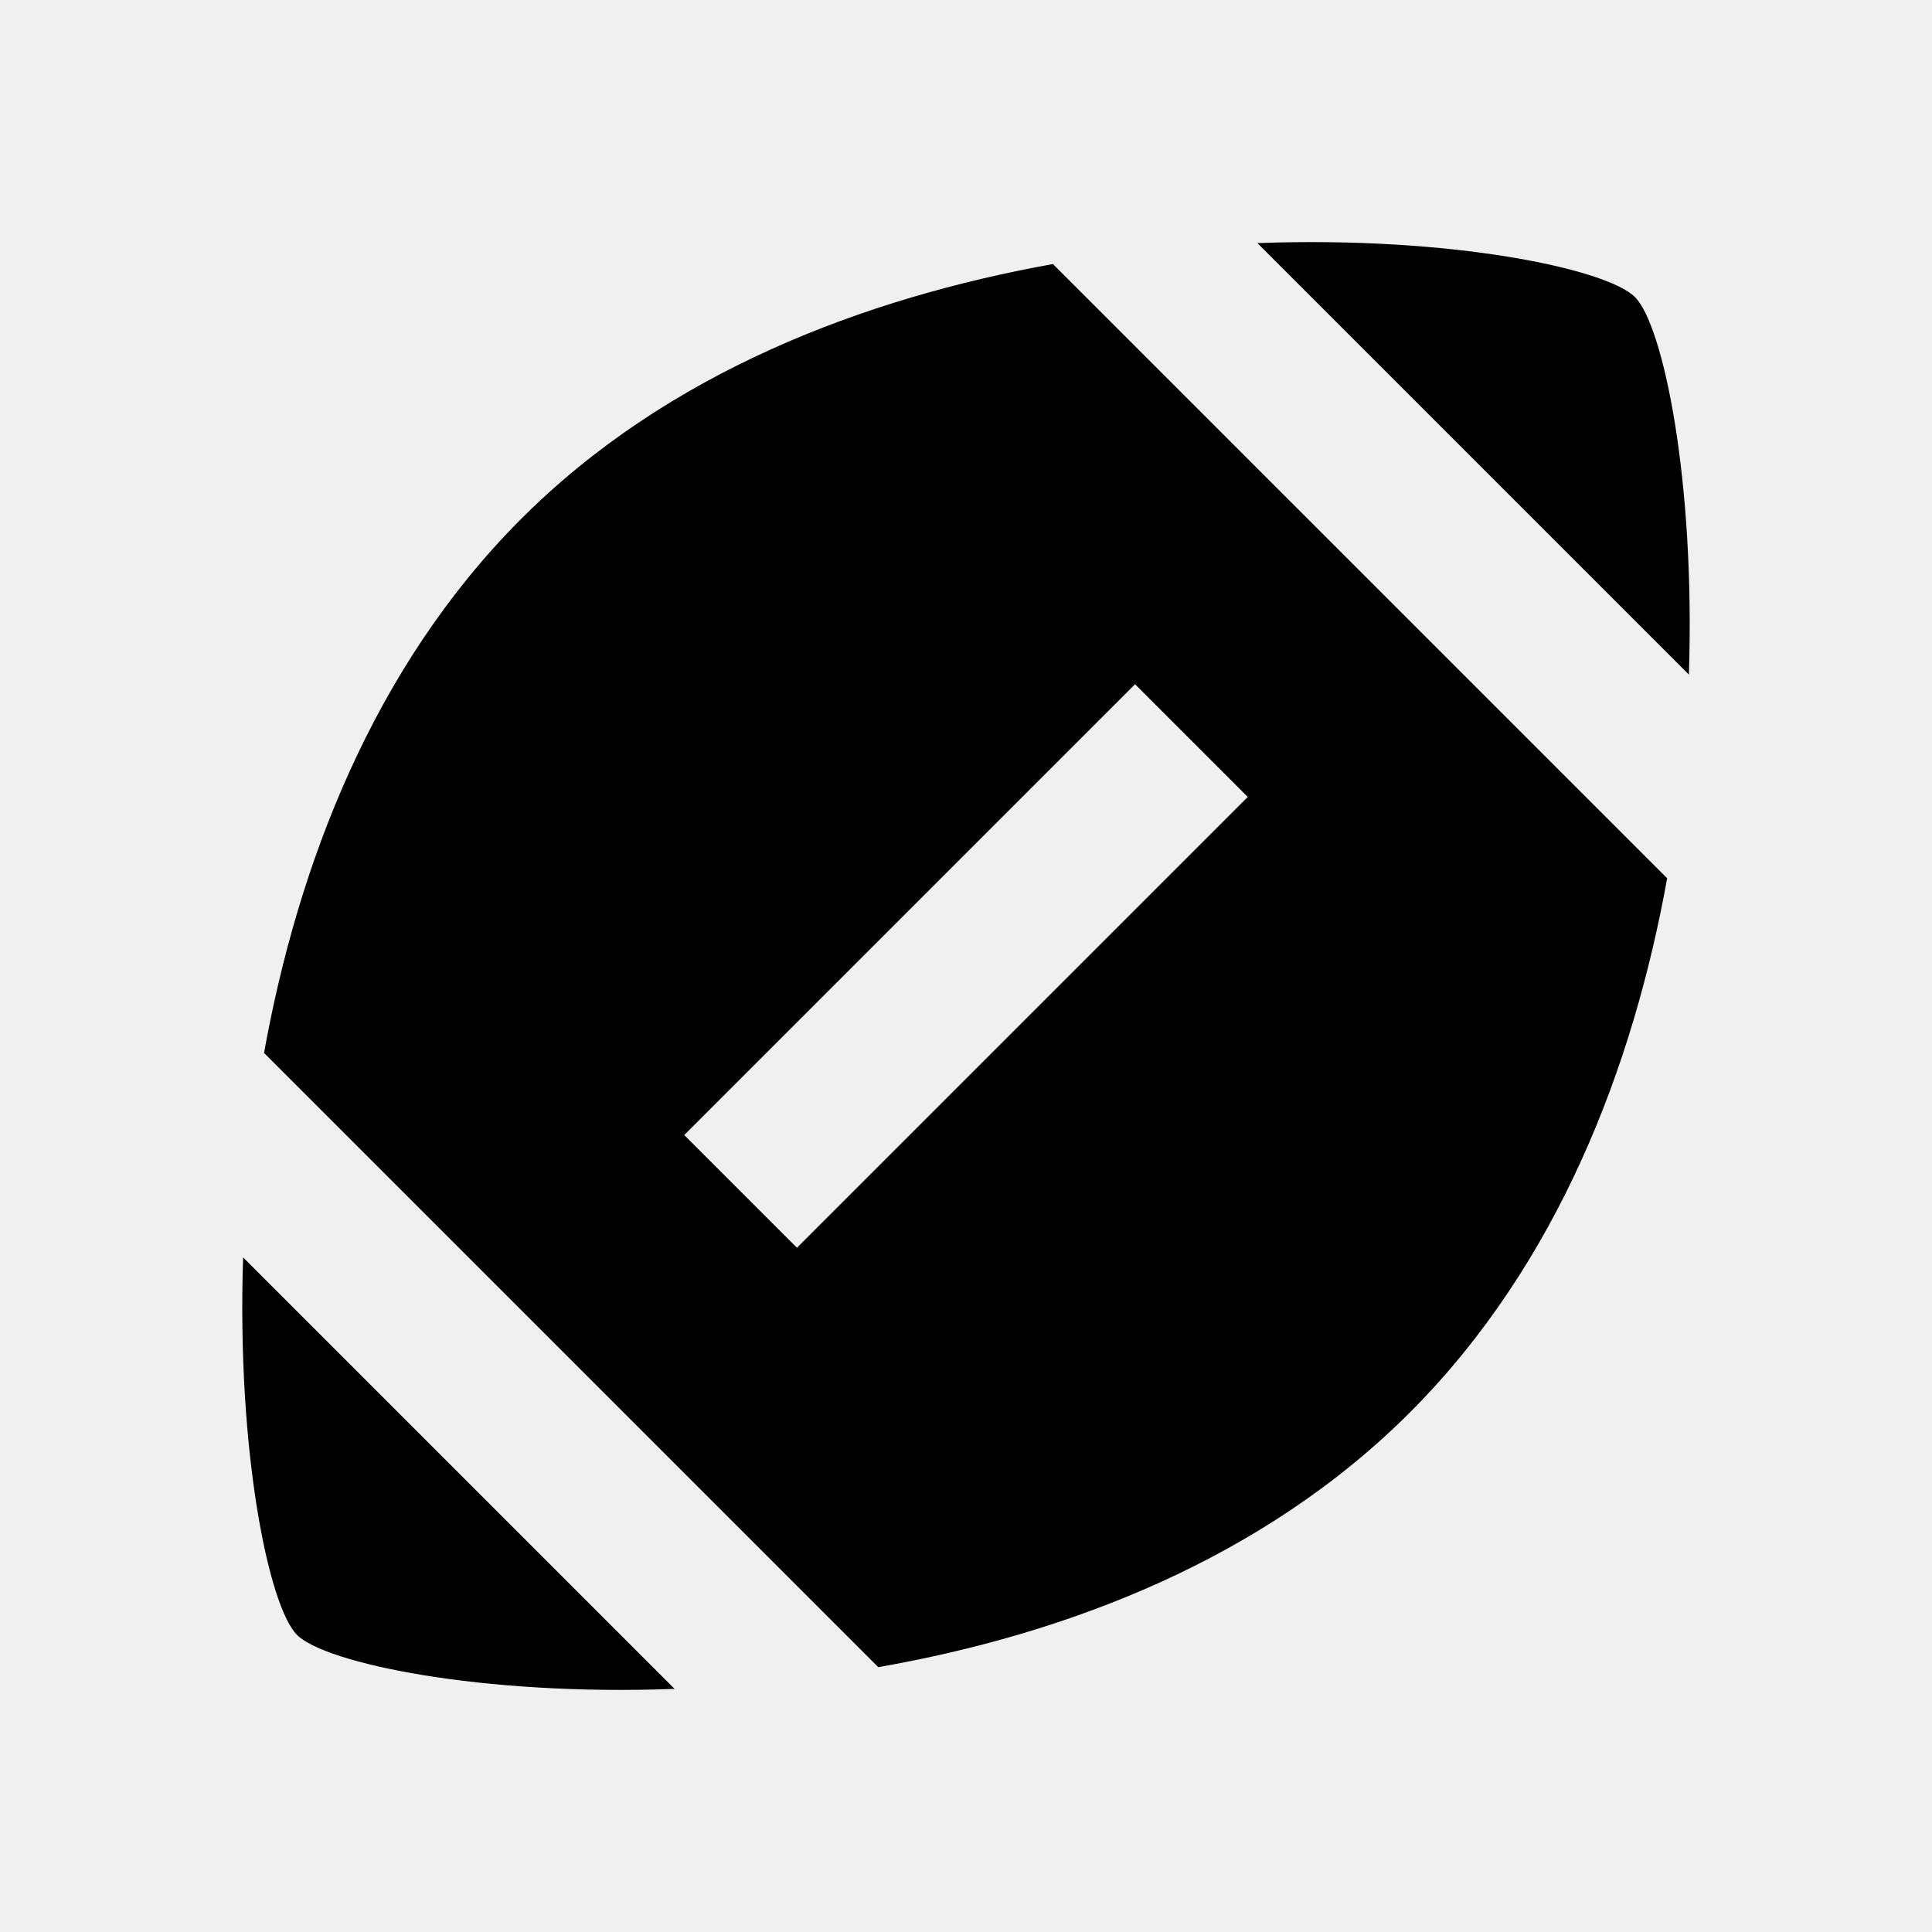
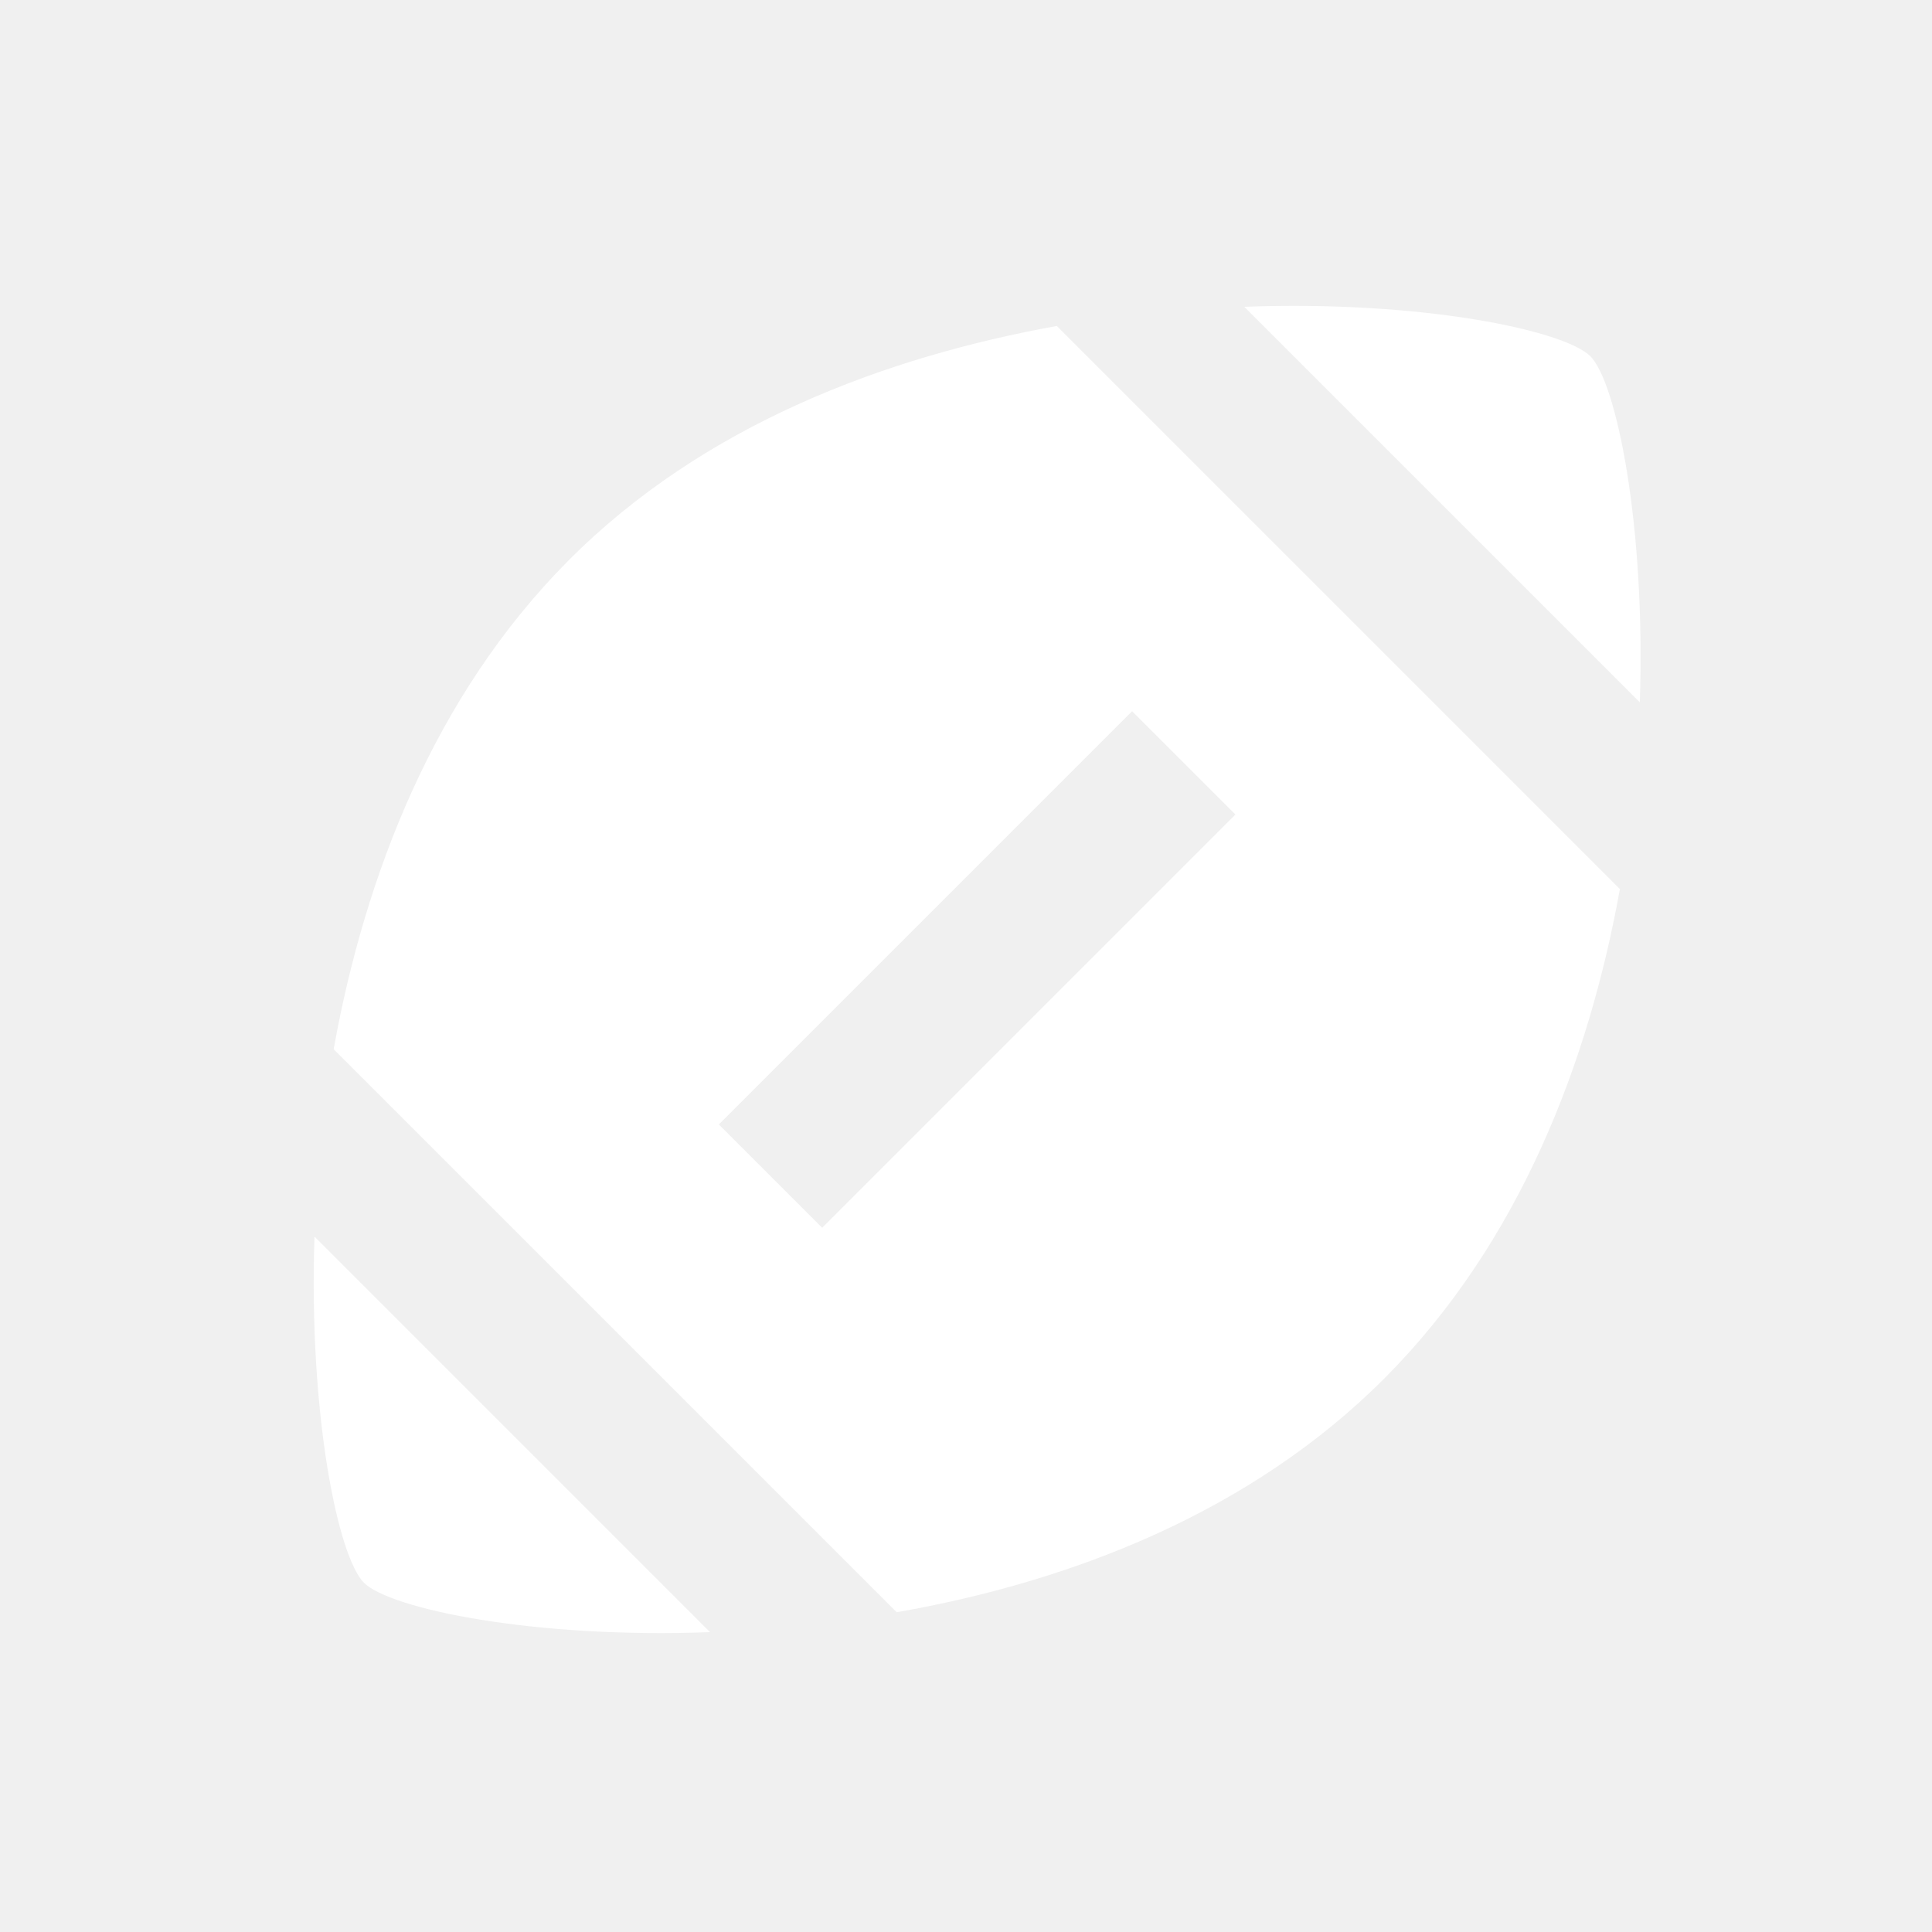
- <svg xmlns="http://www.w3.org/2000/svg" enable-background="new 0 0 24 24" height="24" viewBox="0 0 24 24" width="24">
-   <g>
-     <rect fill="none" height="24" width="24" />
-   </g>
-   <g>
-     <g>
-       <path d="M3.02,15.62c-0.08,2.42,0.32,4.34,0.67,4.69s2.28,0.76,4.69,0.67L3.02,15.62z" />
-       <path d="M13.08,3.28C10.75,3.7,8.29,4.62,6.46,6.46s-2.76,4.29-3.18,6.62l7.63,7.63c2.34-0.41,4.79-1.34,6.62-3.18 s2.76-4.29,3.18-6.62L13.08,3.28z M9.9,15.5l-1.4-1.4l5.6-5.6l1.4,1.4L9.9,15.5z" />
-       <path d="M20.98,8.38c0.08-2.42-0.32-4.34-0.67-4.69s-2.28-0.76-4.69-0.67L20.98,8.38z" />
-     </g>
+ <svg xmlns="http://www.w3.org/2000/svg" id="SvgjsSvg1001" width="24" height="24" version="1.1">
+   <defs id="SvgjsDefs1002" />
+   <g id="SvgjsG1008" transform="matrix(0.9167,0,0,0.9167,1.138057,1.042819)">
+     <svg width="24" height="24" enable-background="new 0 0 24 24" viewBox="0 0 24 24" version="1.1" id="svg877">
+       <rect width="24" height="24" fill="none" id="rect873" x="0" y="0" />
+       <path d="m 3.02,15.62 c -0.08,2.42 0.32,4.34 0.67,4.69 0.35,0.35 2.28,0.76 4.69,0.67 z M 13.08,3.28 C 10.75,3.7 8.29,4.62 6.46,6.46 4.63,8.3 3.7,10.75 3.28,13.08 l 7.63,7.63 c 2.34,-0.41 4.79,-1.34 6.62,-3.18 1.83,-1.84 2.76,-4.29 3.18,-6.62 z M 9.9,15.5 8.5,14.1 14.1,8.5 15.5,9.9 Z M 20.98,8.38 C 21.06,5.96 20.66,4.04 20.31,3.69 19.96,3.34 18.03,2.93 15.62,3.02 Z" fill="#ffffff" class="color000 svgShape" id="path875" />
+     </svg>
  </g>
</svg>
